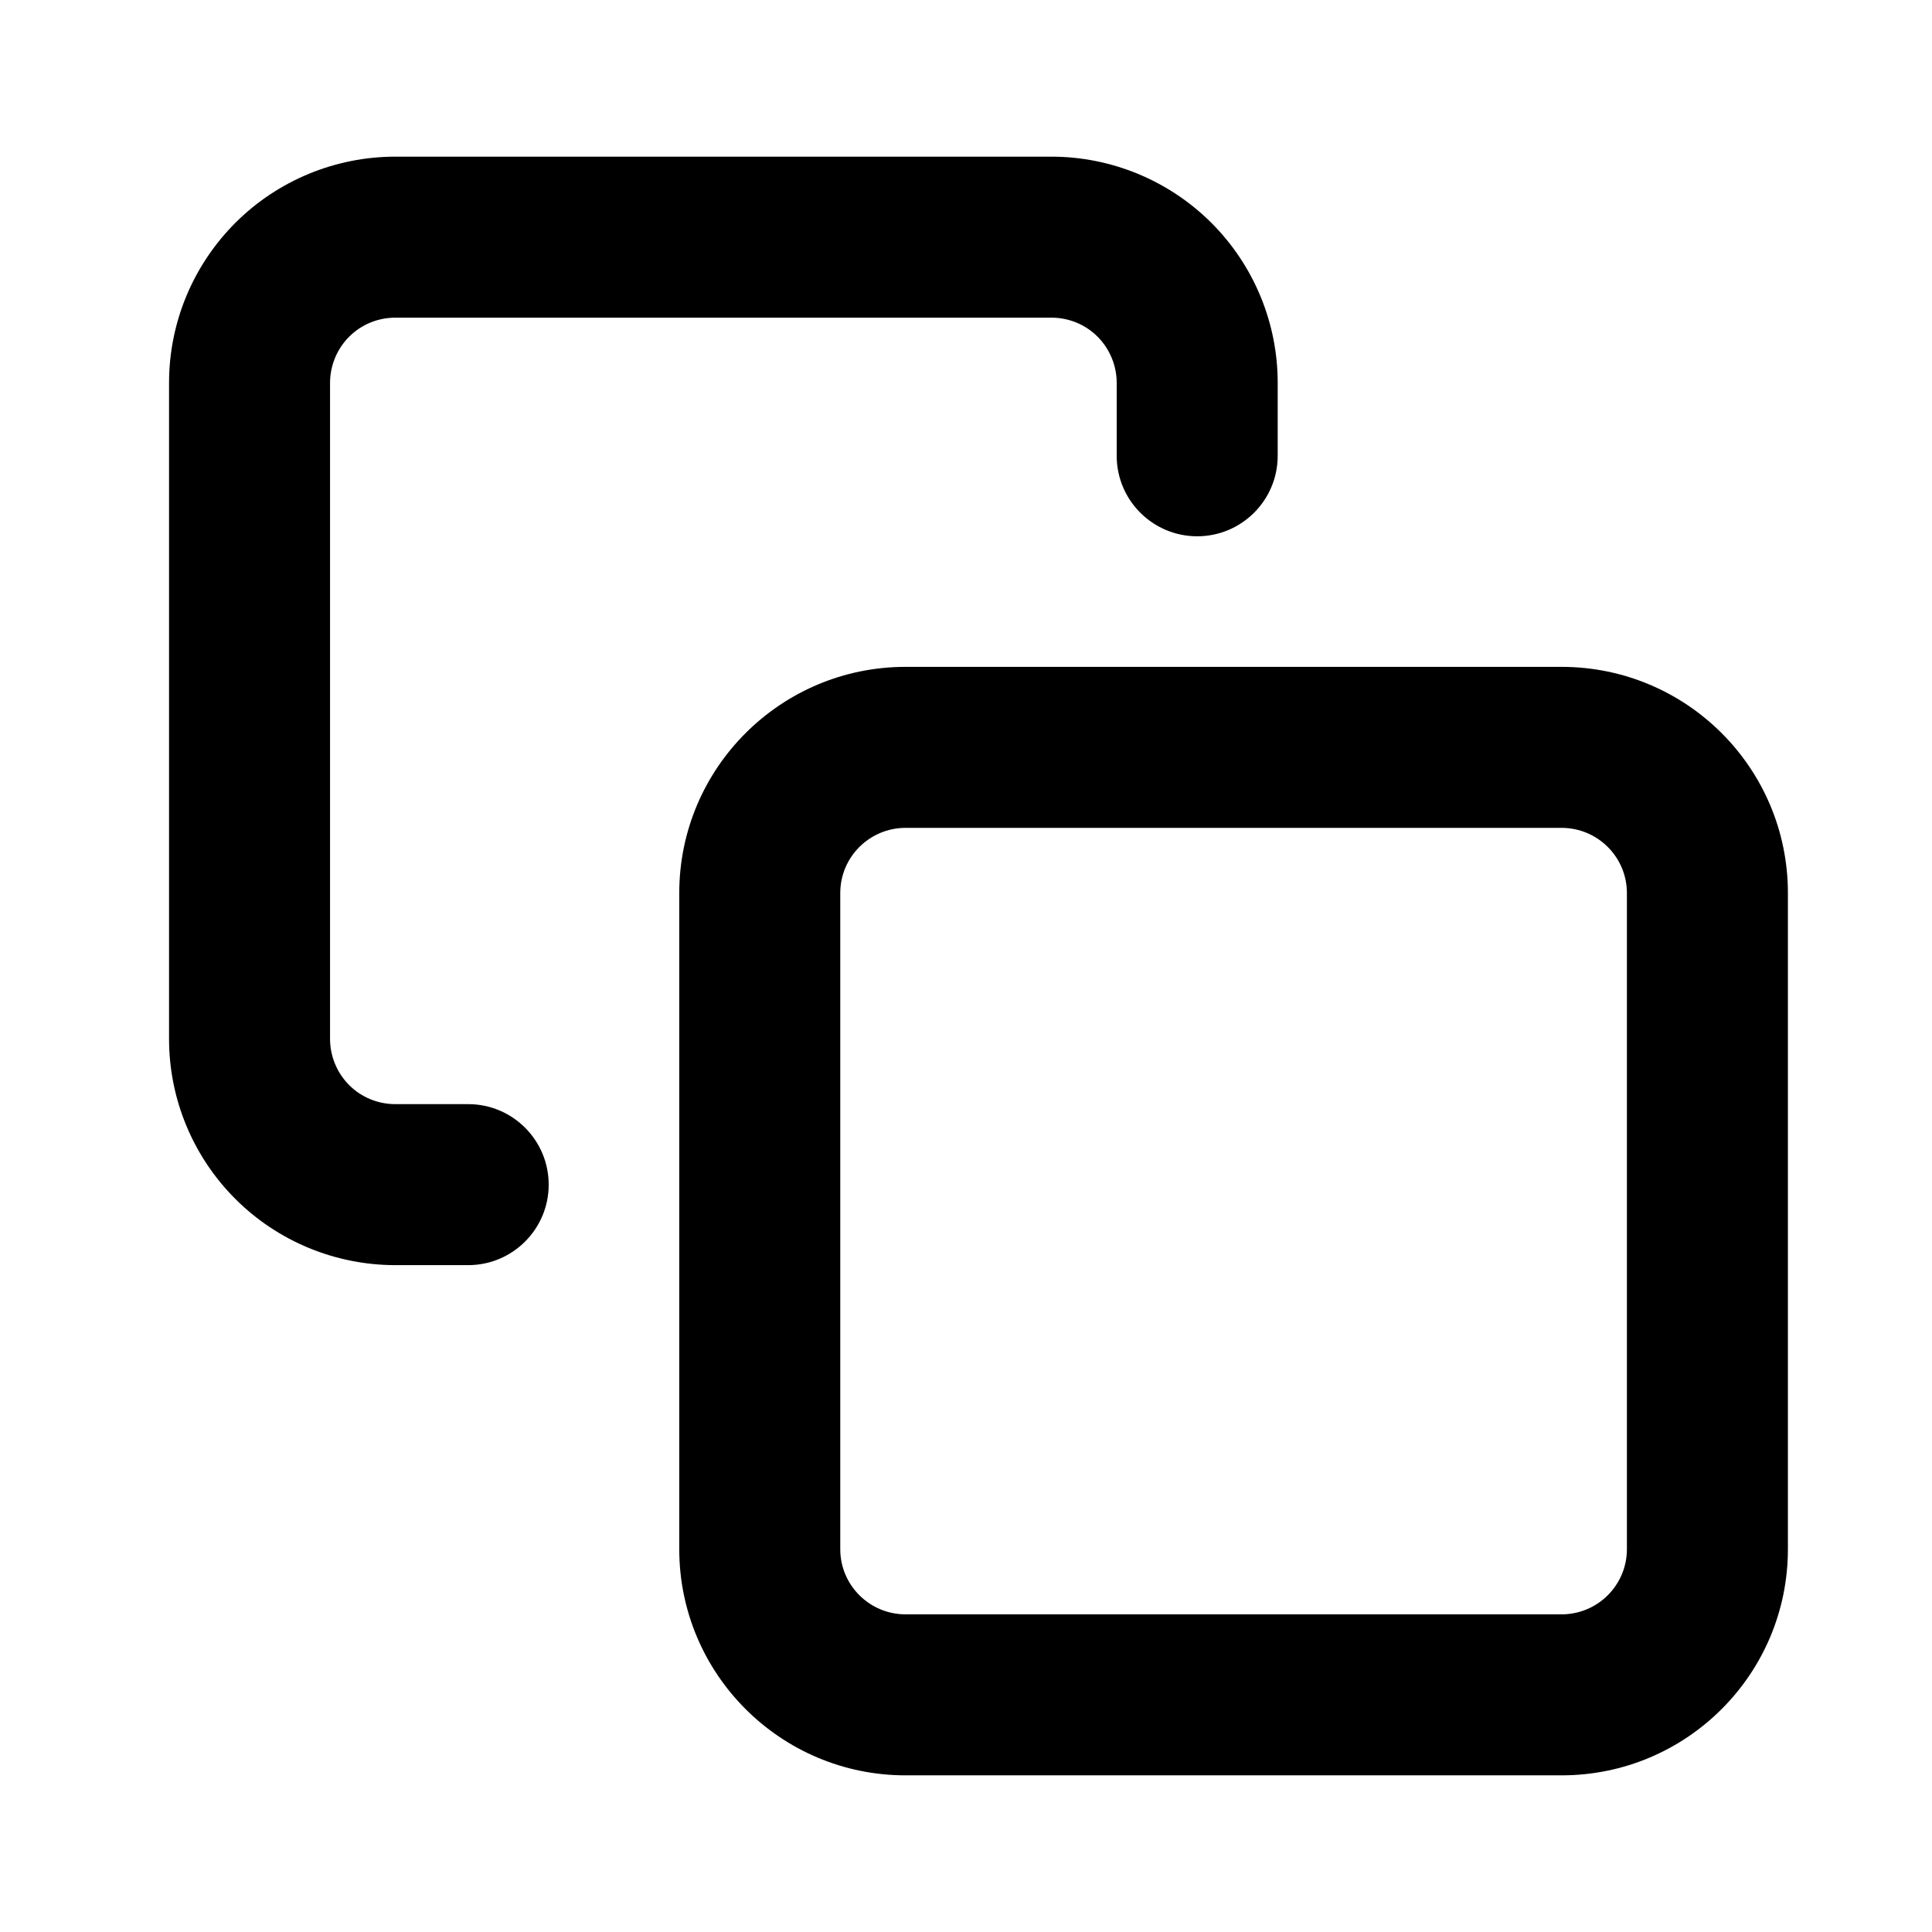
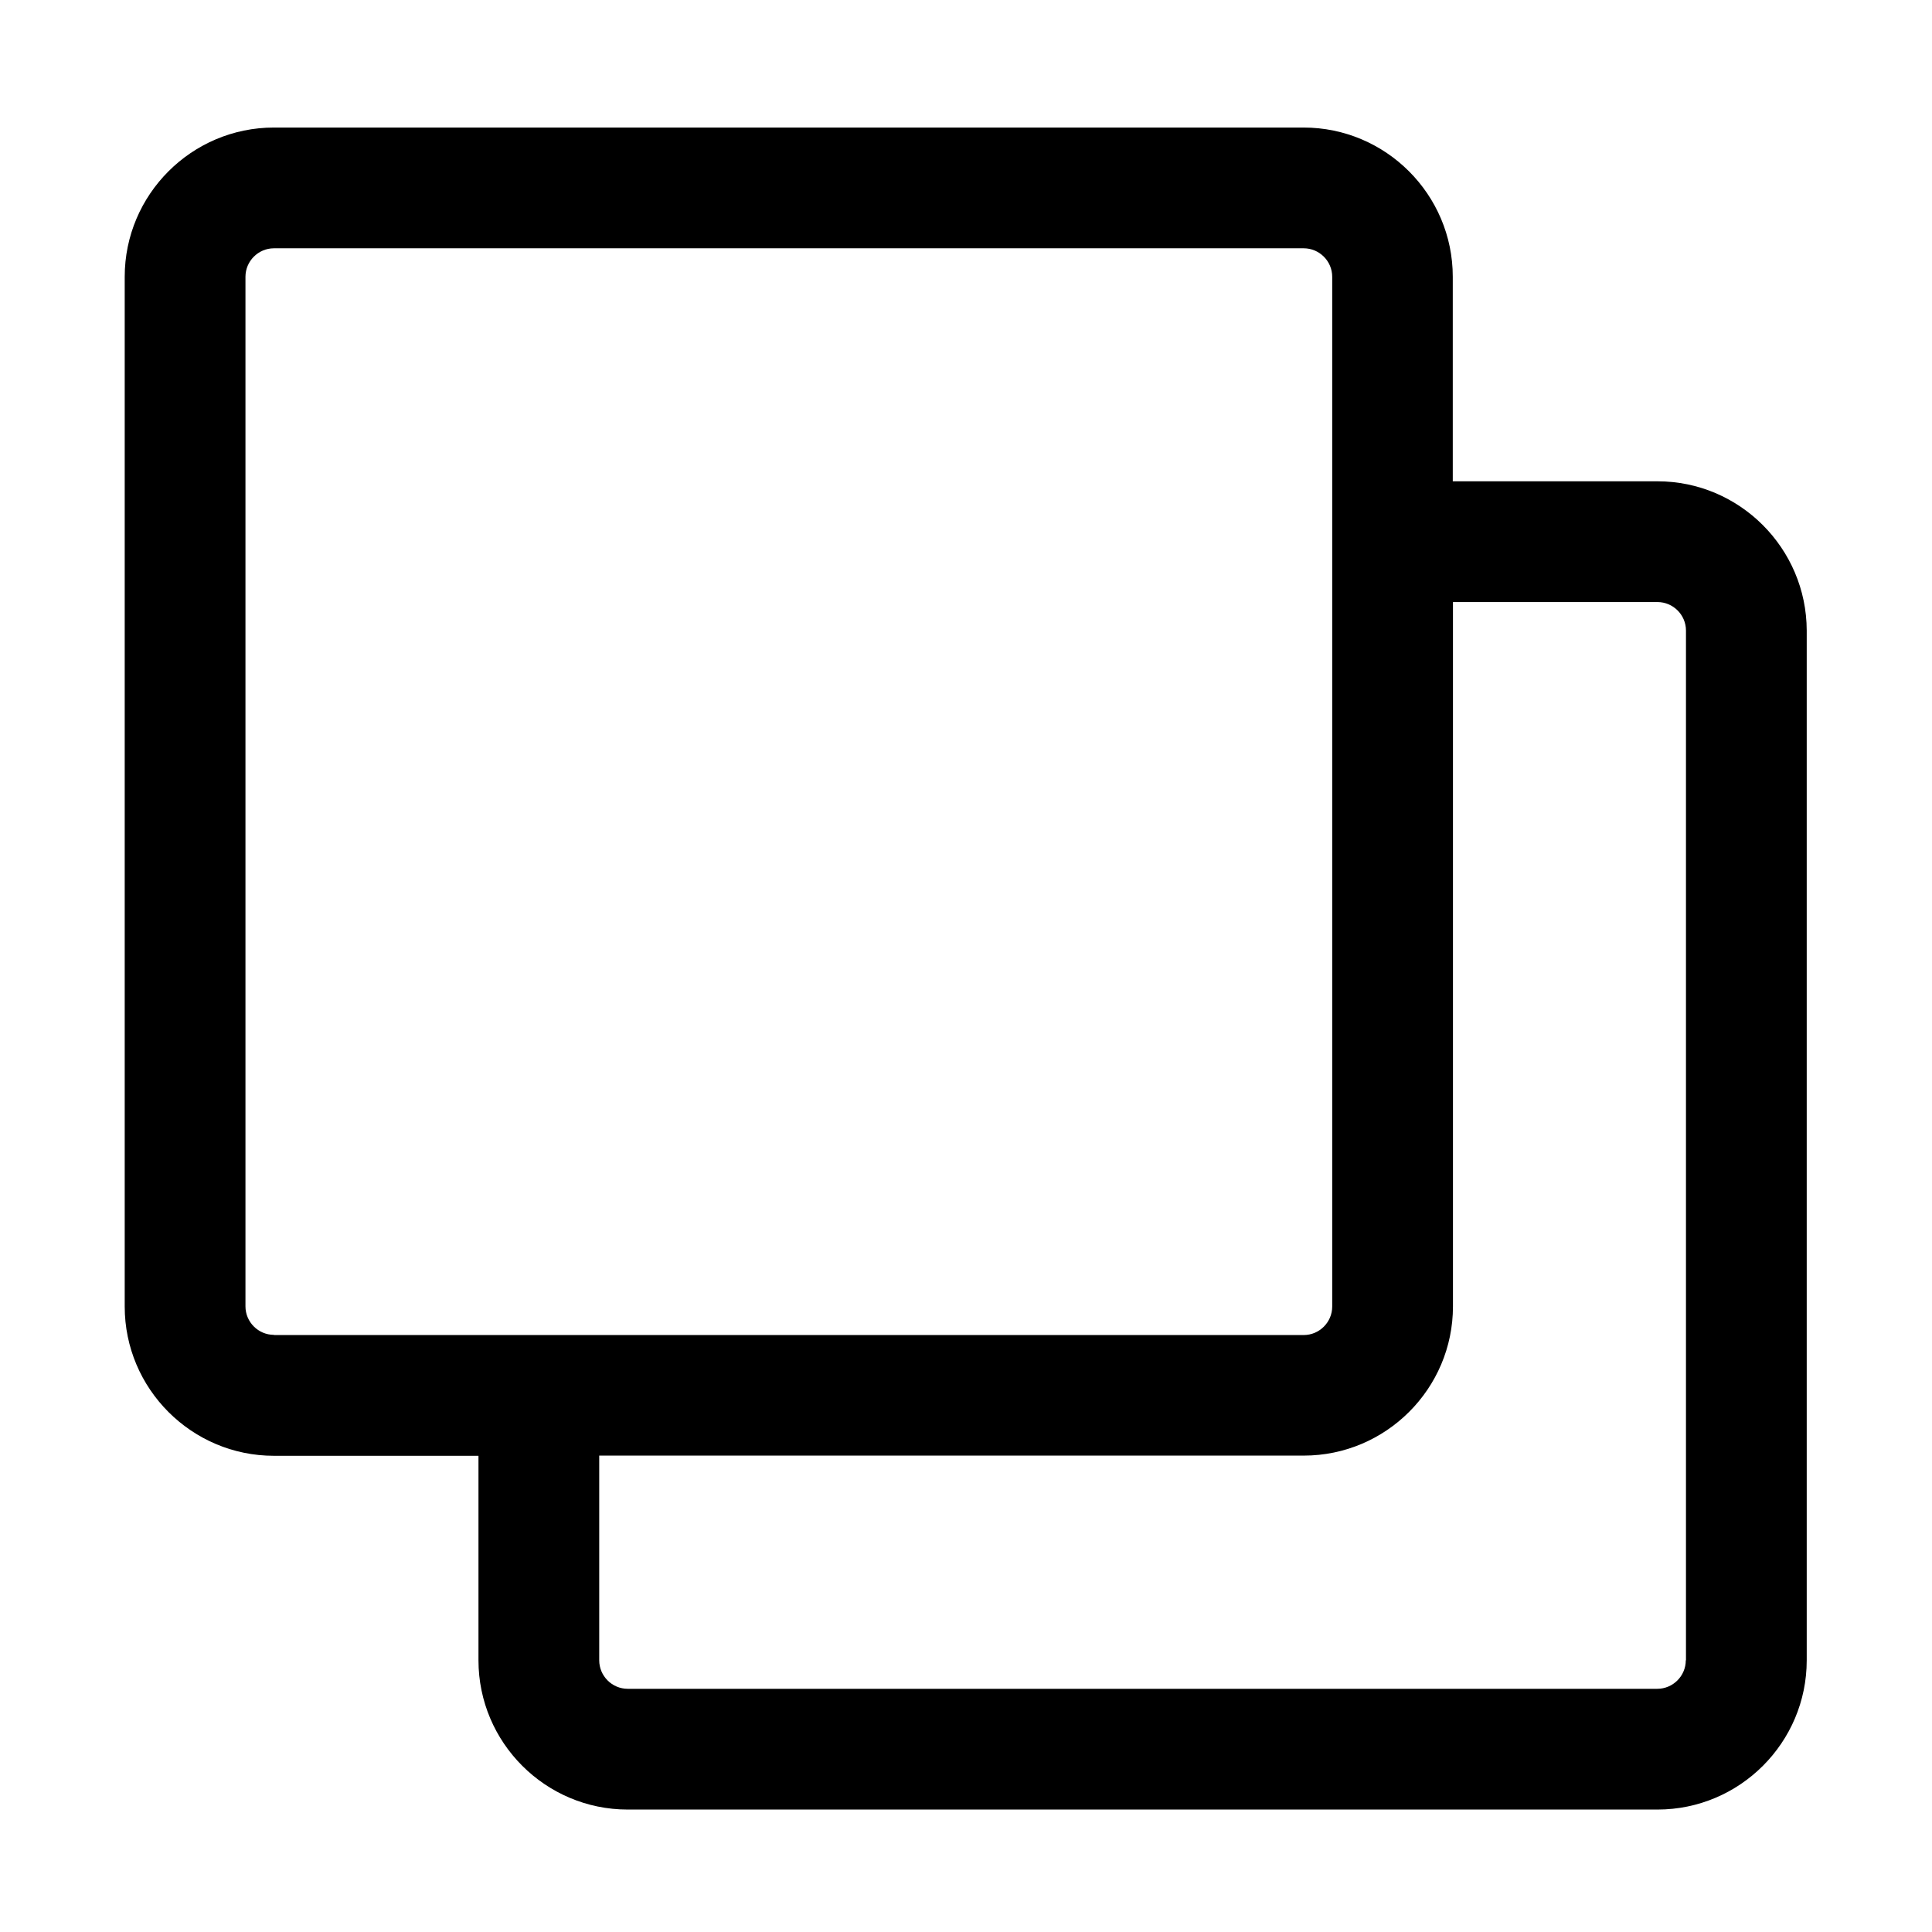
- <svg xmlns="http://www.w3.org/2000/svg" viewBox="0 0 12 12">
-   <path fill-rule="evenodd" clip-rule="evenodd" d="M2.456 1.973C2.348 1.973 2.245 2.015 2.169 2.091C2.093 2.167 2.05 2.271 2.05 2.378V6.453C2.05 6.56 2.093 6.664 2.169 6.74C2.245 6.816 2.348 6.858 2.456 6.858H2.908C3.184 6.858 3.408 7.082 3.408 7.358C3.408 7.634 3.184 7.858 2.908 7.858H2.456C2.083 7.858 1.725 7.71 1.462 7.447C1.198 7.183 1.05 6.826 1.05 6.453V2.378C1.05 2.005 1.198 1.648 1.462 1.384C1.725 1.121 2.083 0.973 2.456 0.973H6.53C6.903 0.973 7.26 1.121 7.524 1.384C7.788 1.648 7.936 2.005 7.936 2.378V2.831C7.936 3.107 7.712 3.331 7.436 3.331C7.16 3.331 6.936 3.107 6.936 2.831V2.378C6.936 2.271 6.893 2.167 6.817 2.091C6.741 2.015 6.638 1.973 6.53 1.973H2.456ZM5.625 5.142C5.401 5.142 5.219 5.323 5.219 5.547V9.622C5.219 9.846 5.401 10.027 5.625 10.027H9.699C9.923 10.027 10.105 9.846 10.105 9.622V5.547C10.105 5.323 9.923 5.142 9.699 5.142H5.625ZM4.219 5.547C4.219 4.771 4.849 4.142 5.625 4.142H9.699C10.476 4.142 11.105 4.771 11.105 5.547V9.622C11.105 10.398 10.476 11.027 9.699 11.027H5.625C4.849 11.027 4.219 10.398 4.219 9.622V5.547Z" />
+ <svg xmlns="http://www.w3.org/2000/svg" t="1689057990782" class="icon" viewBox="0 0 1024 1024" version="1.1" p-id="1770">
+   <path d="M878.5 255.1H770V146.7c0-43.6-35.5-79.1-79.1-79.1H145.2c-43.6 0-79.1 35.5-79.1 79.1v545.8c0 43.6 35.5 79.1 79.1 79.1h108.4V880c0 43.6 35.5 79.1 79.1 79.1h545.8c43.6 0 79.1-35.5 79.1-79.1V334.2c-0.1-43.6-35.6-79.1-79.1-79.1zM145.2 707.5c-8.3 0-15.1-6.8-15.1-15.1V146.7c0-8.3 6.8-15.1 15.1-15.1H691c8.3 0 15.1 6.8 15.1 15.1v545.8c0 8.3-6.8 15.1-15.1 15.1H145.2zM893.5 880c0 8.3-6.8 15.1-15.1 15.1H332.7c-8.3 0-15.1-6.8-15.1-15.1V771.5H691c43.6 0 79.1-35.5 79.1-79.1V319.1h108.4c8.3 0 15.1 6.8 15.1 15.1V880z" p-id="1771" />
</svg>
